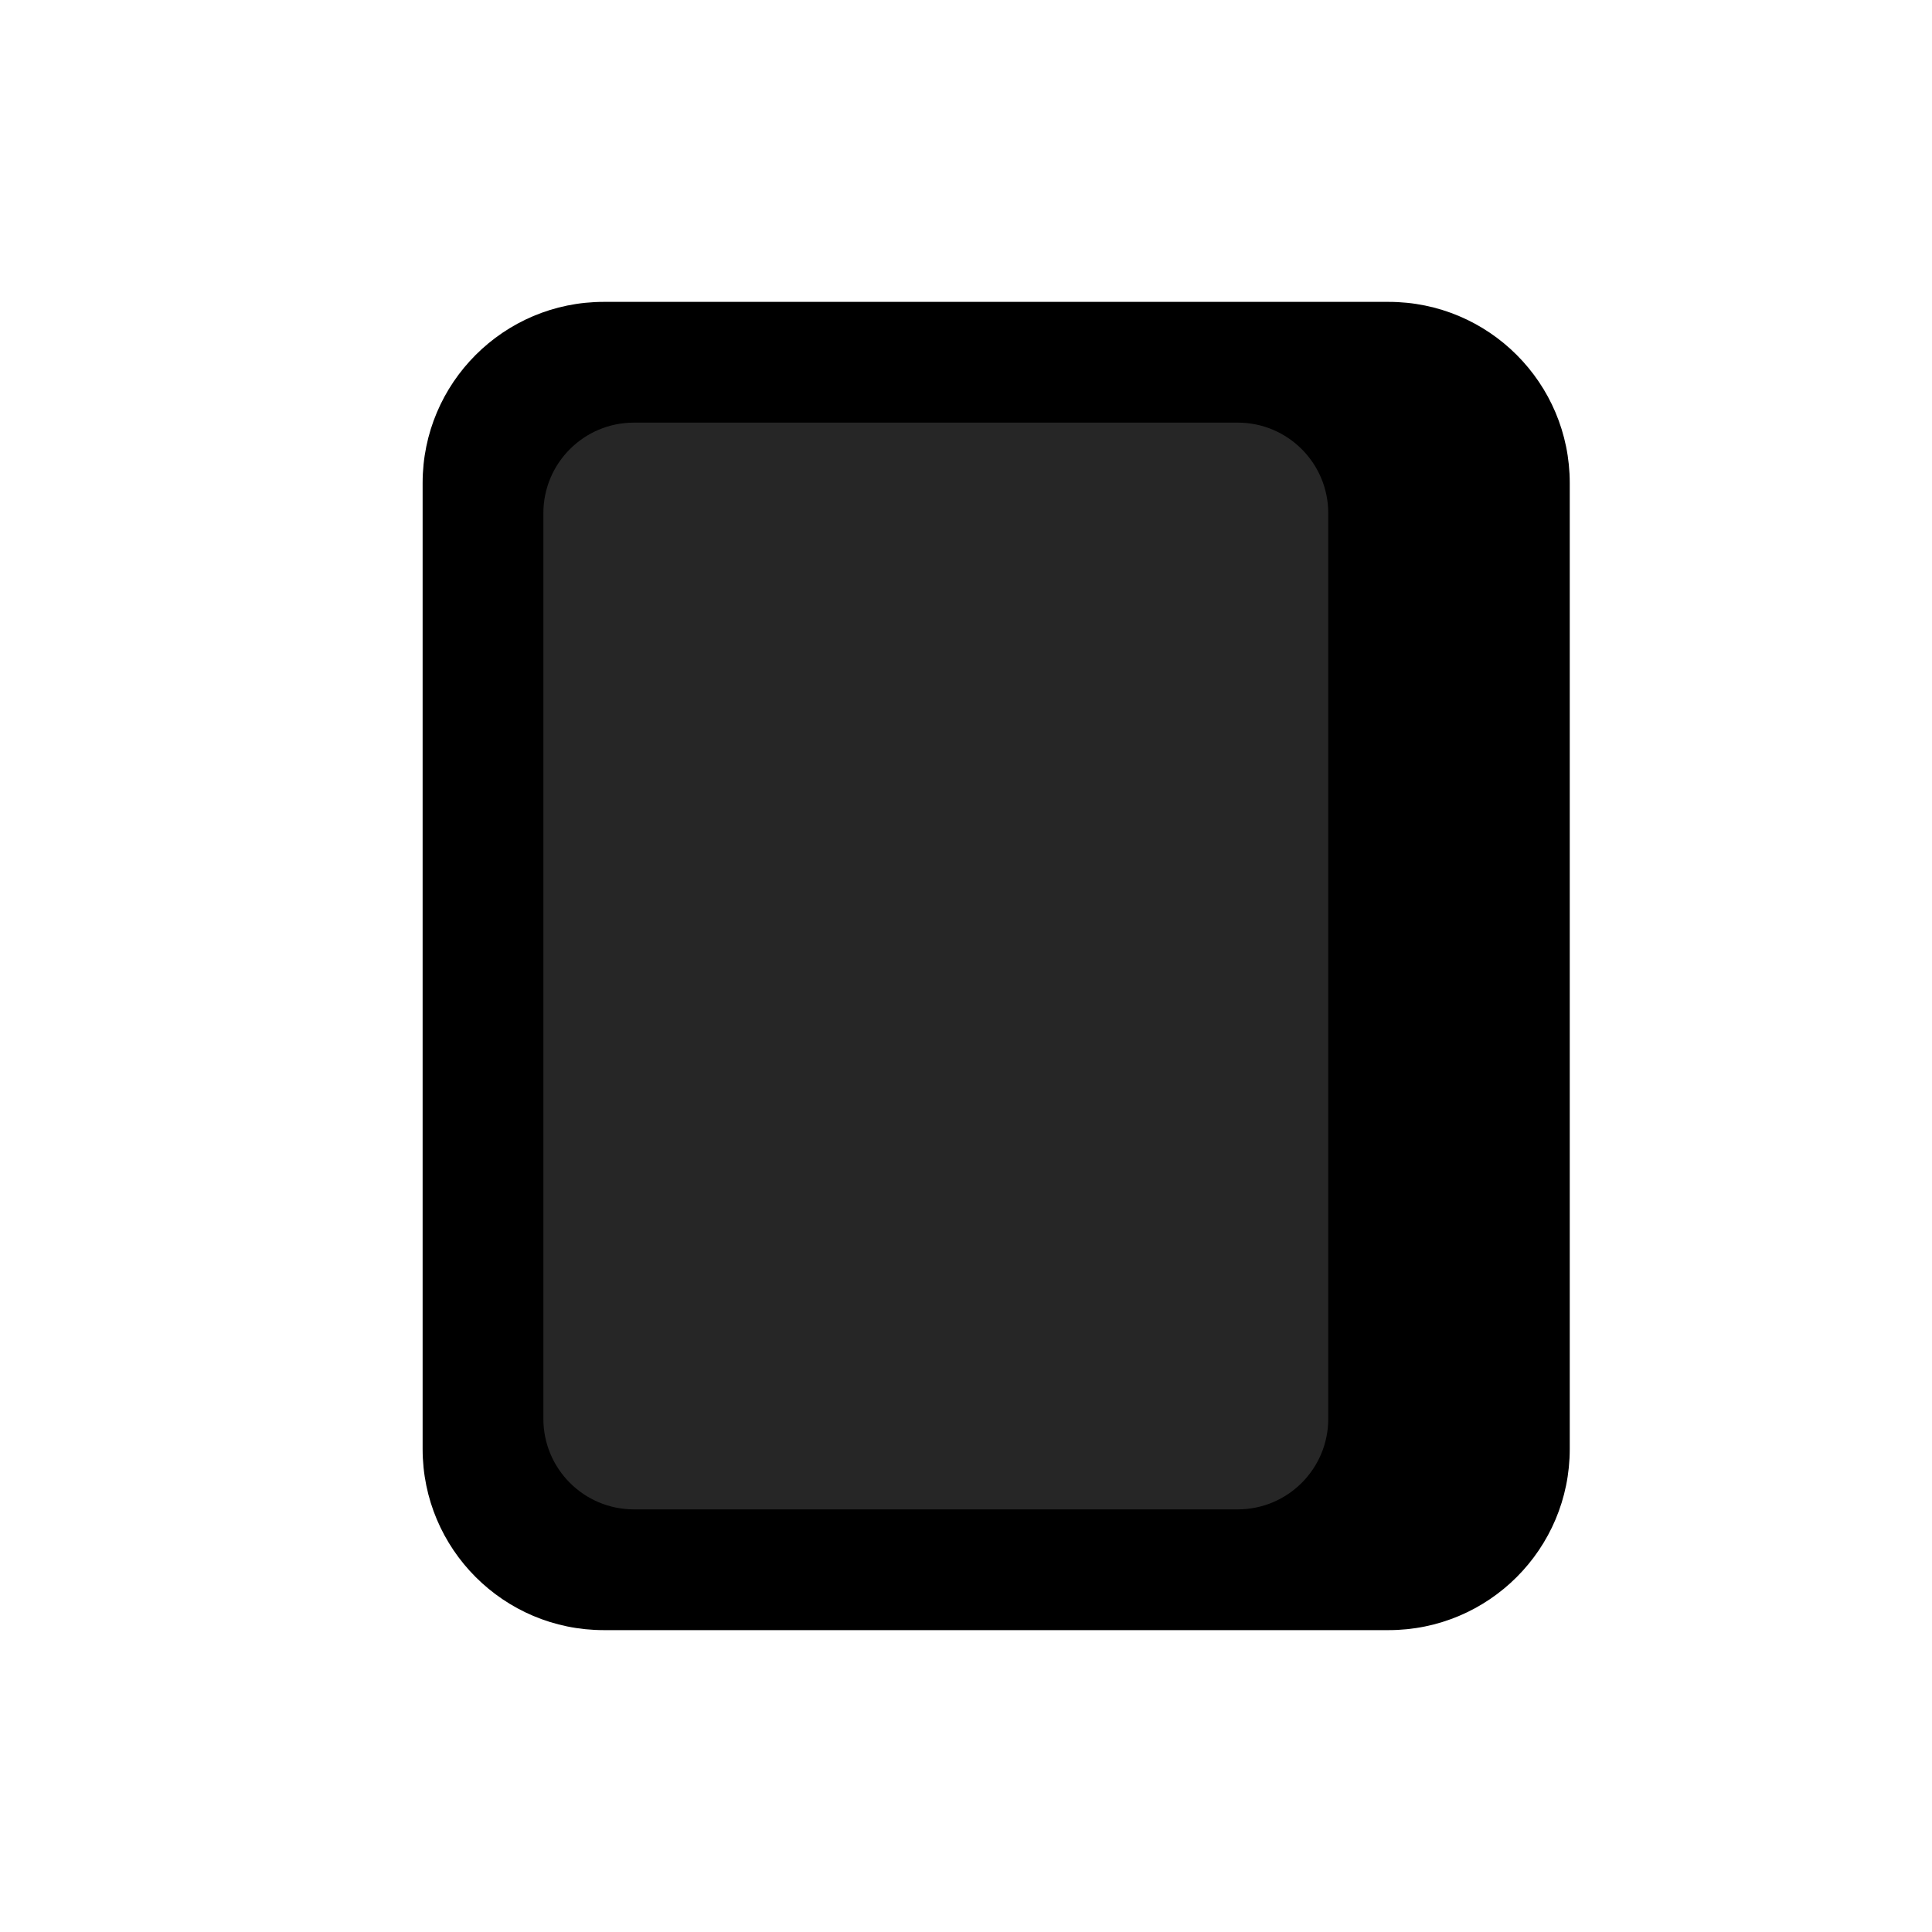
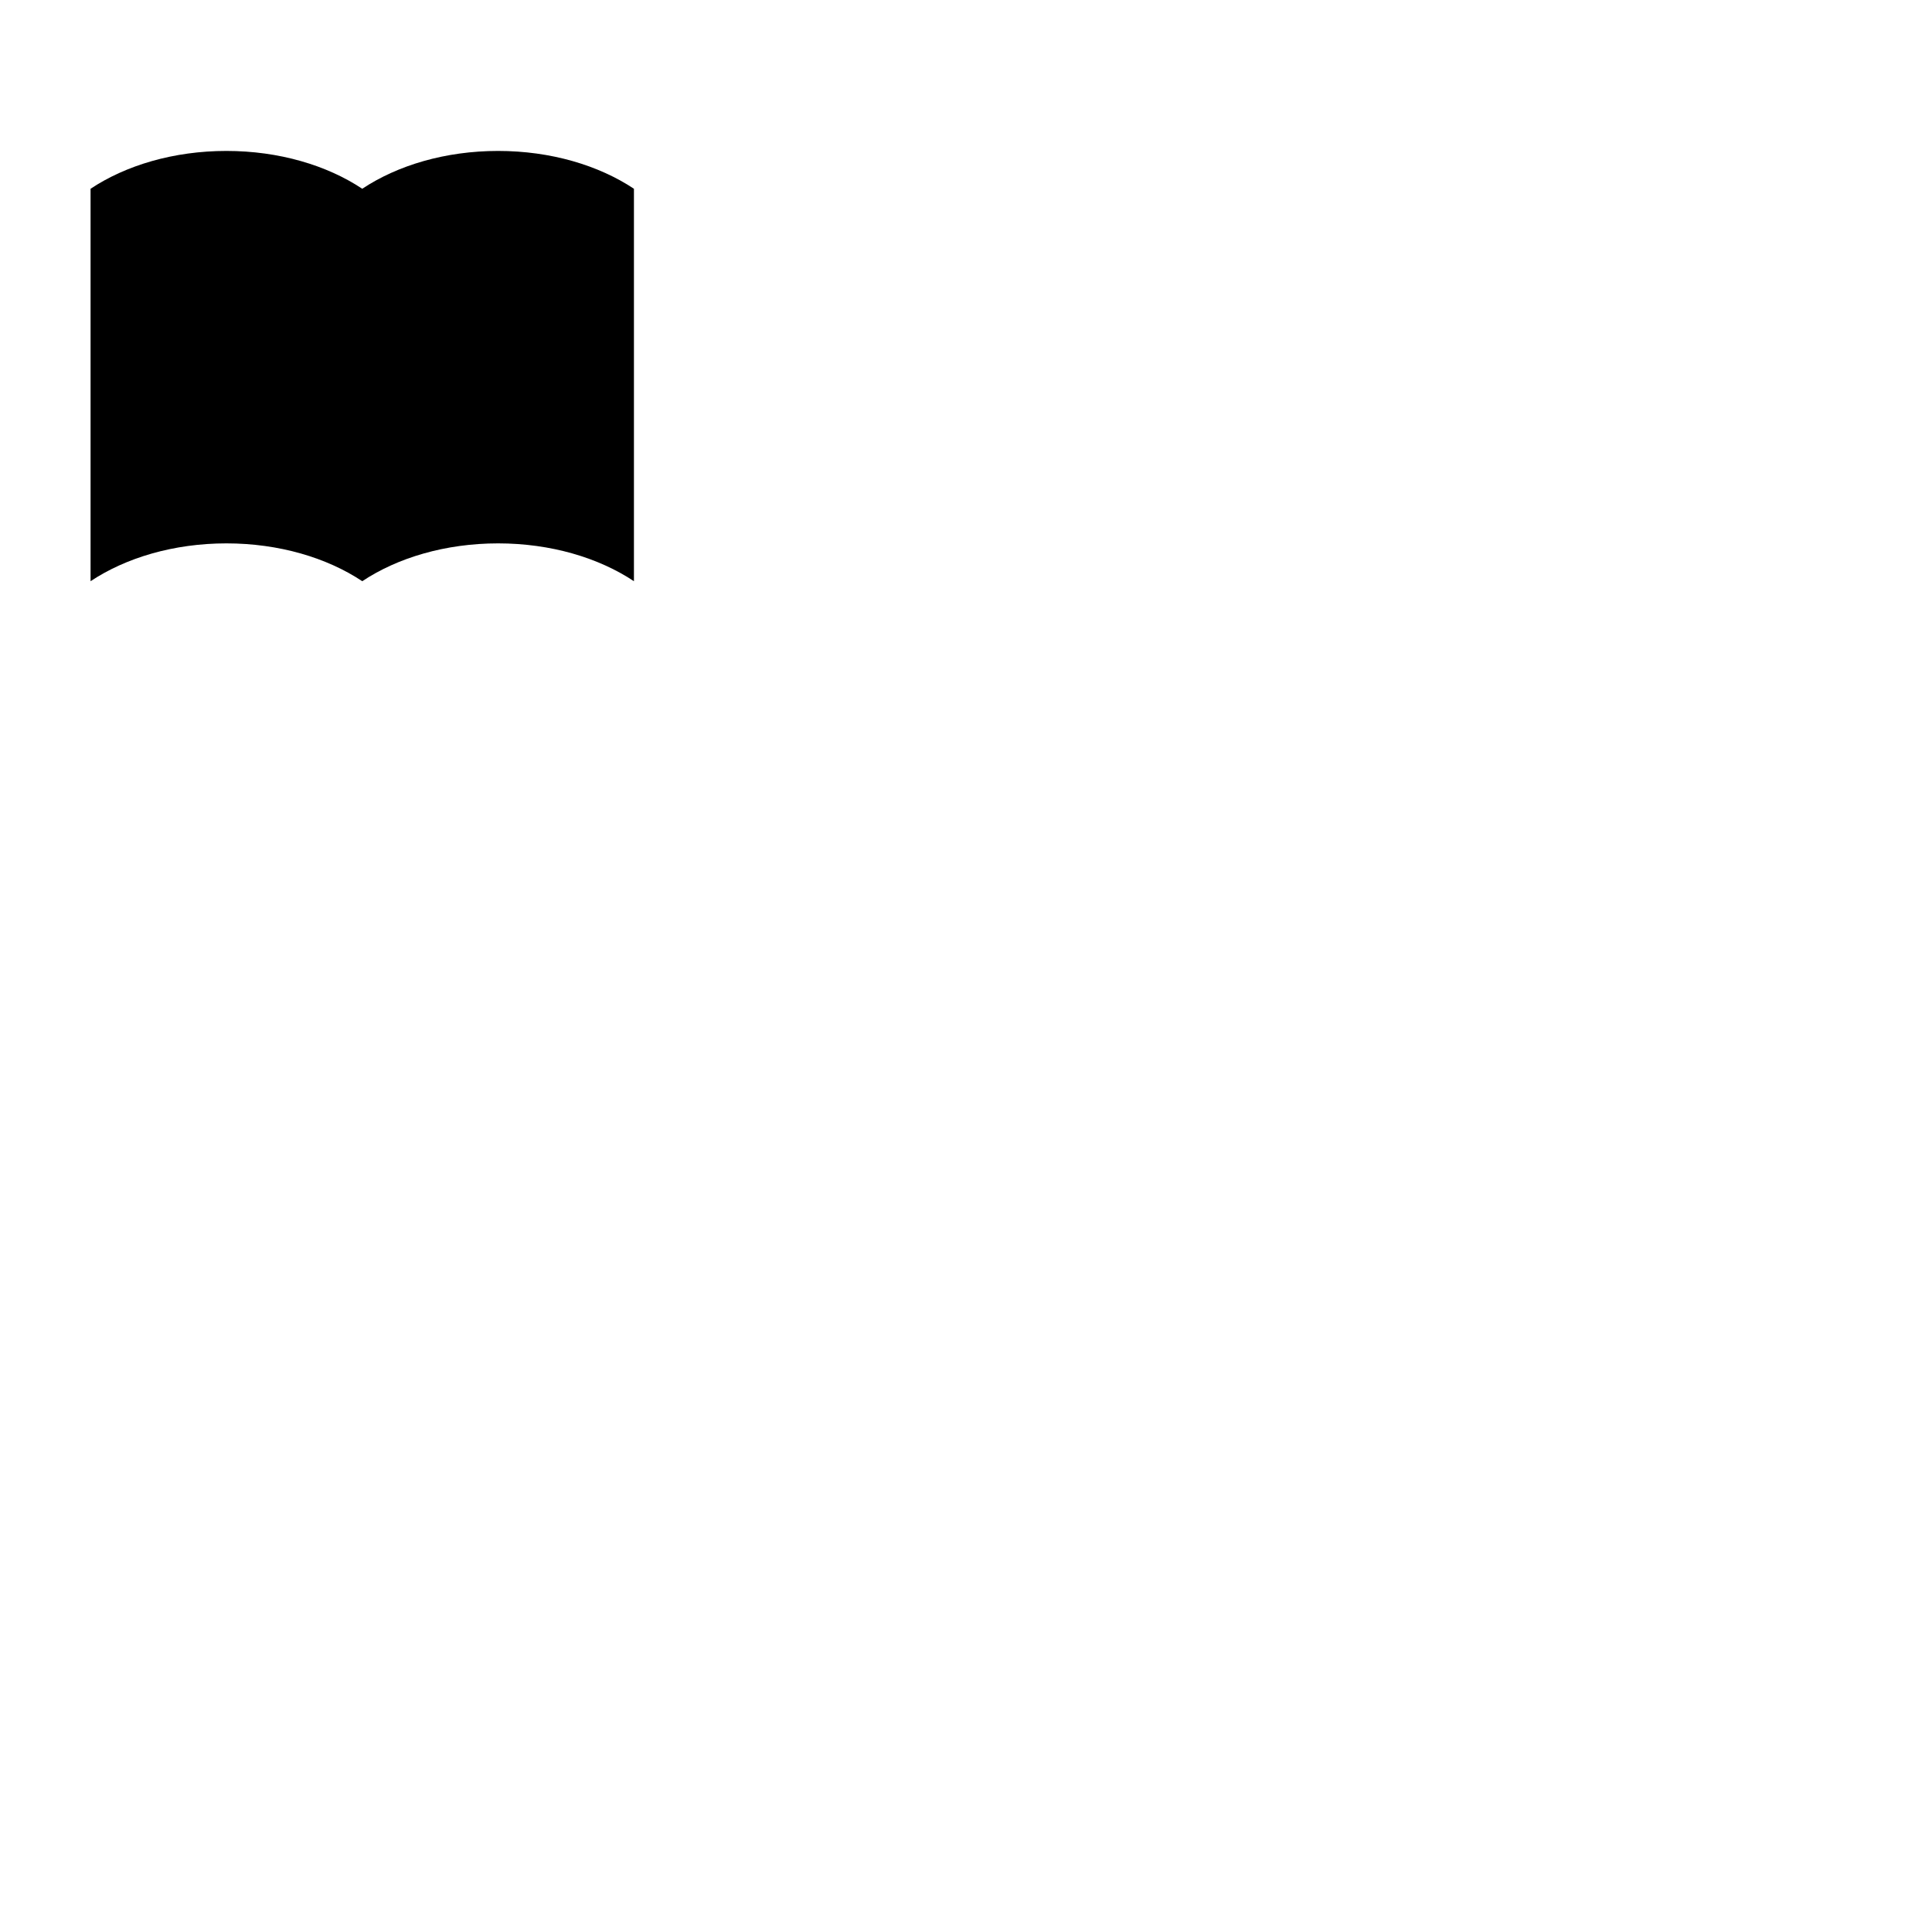
<svg xmlns="http://www.w3.org/2000/svg" viewBox="0 0 64 64">
-   <rect x="14" y="10" width="38" height="44" rx="6" fill="currentColor" />
-   <rect x="18" y="14" width="26" height="36" rx="3" fill="rgba(255,255,255,0.15)" />
+   <path stroke-linecap="round" stroke-linejoin="round" stroke-width="2" d="M12 6.253v13m0-13C10.832 5.477 9.246 5 7.5 5S4.168 5.477 3 6.253v13C4.168 18.477 5.754 18 7.5 18s3.332.477 4.5 1.253m0-13C13.168 5.477 14.754 5 16.5 5c1.747 0 3.332.477 4.5 1.253v13C19.832 18.477 18.247 18 16.5 18c-1.746 0-3.332.477-4.5 1.253" />
</svg>
